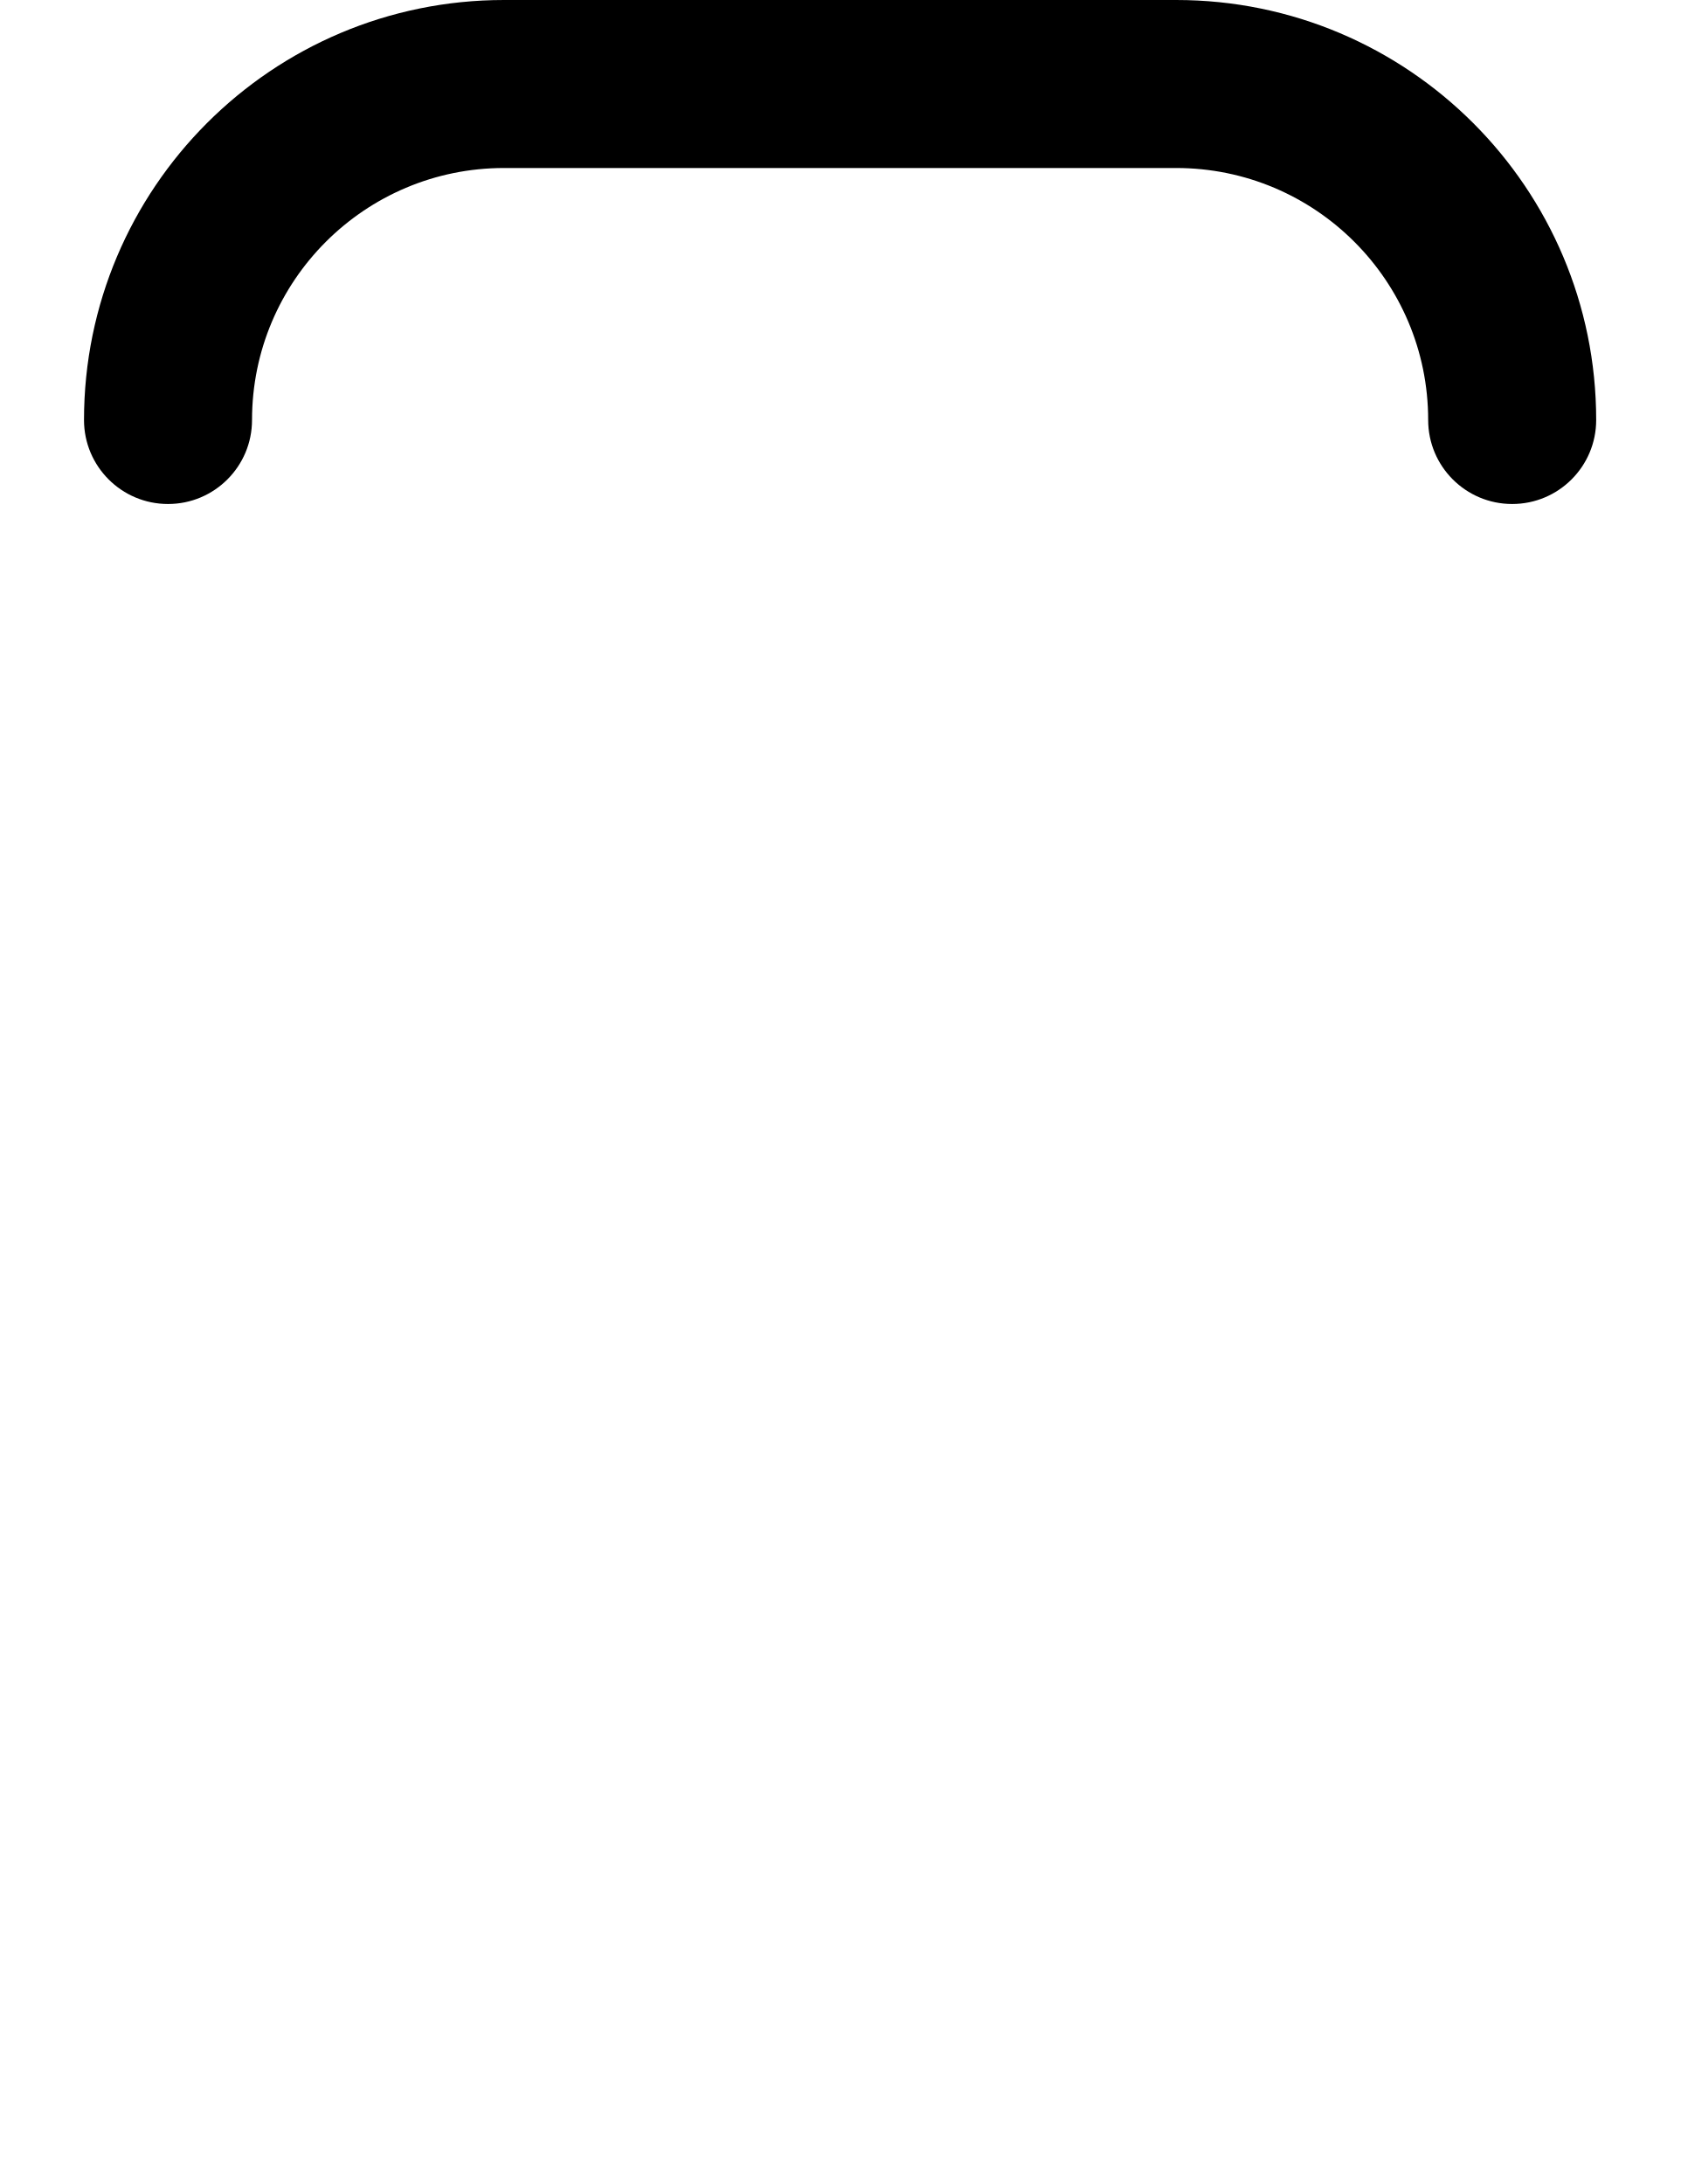
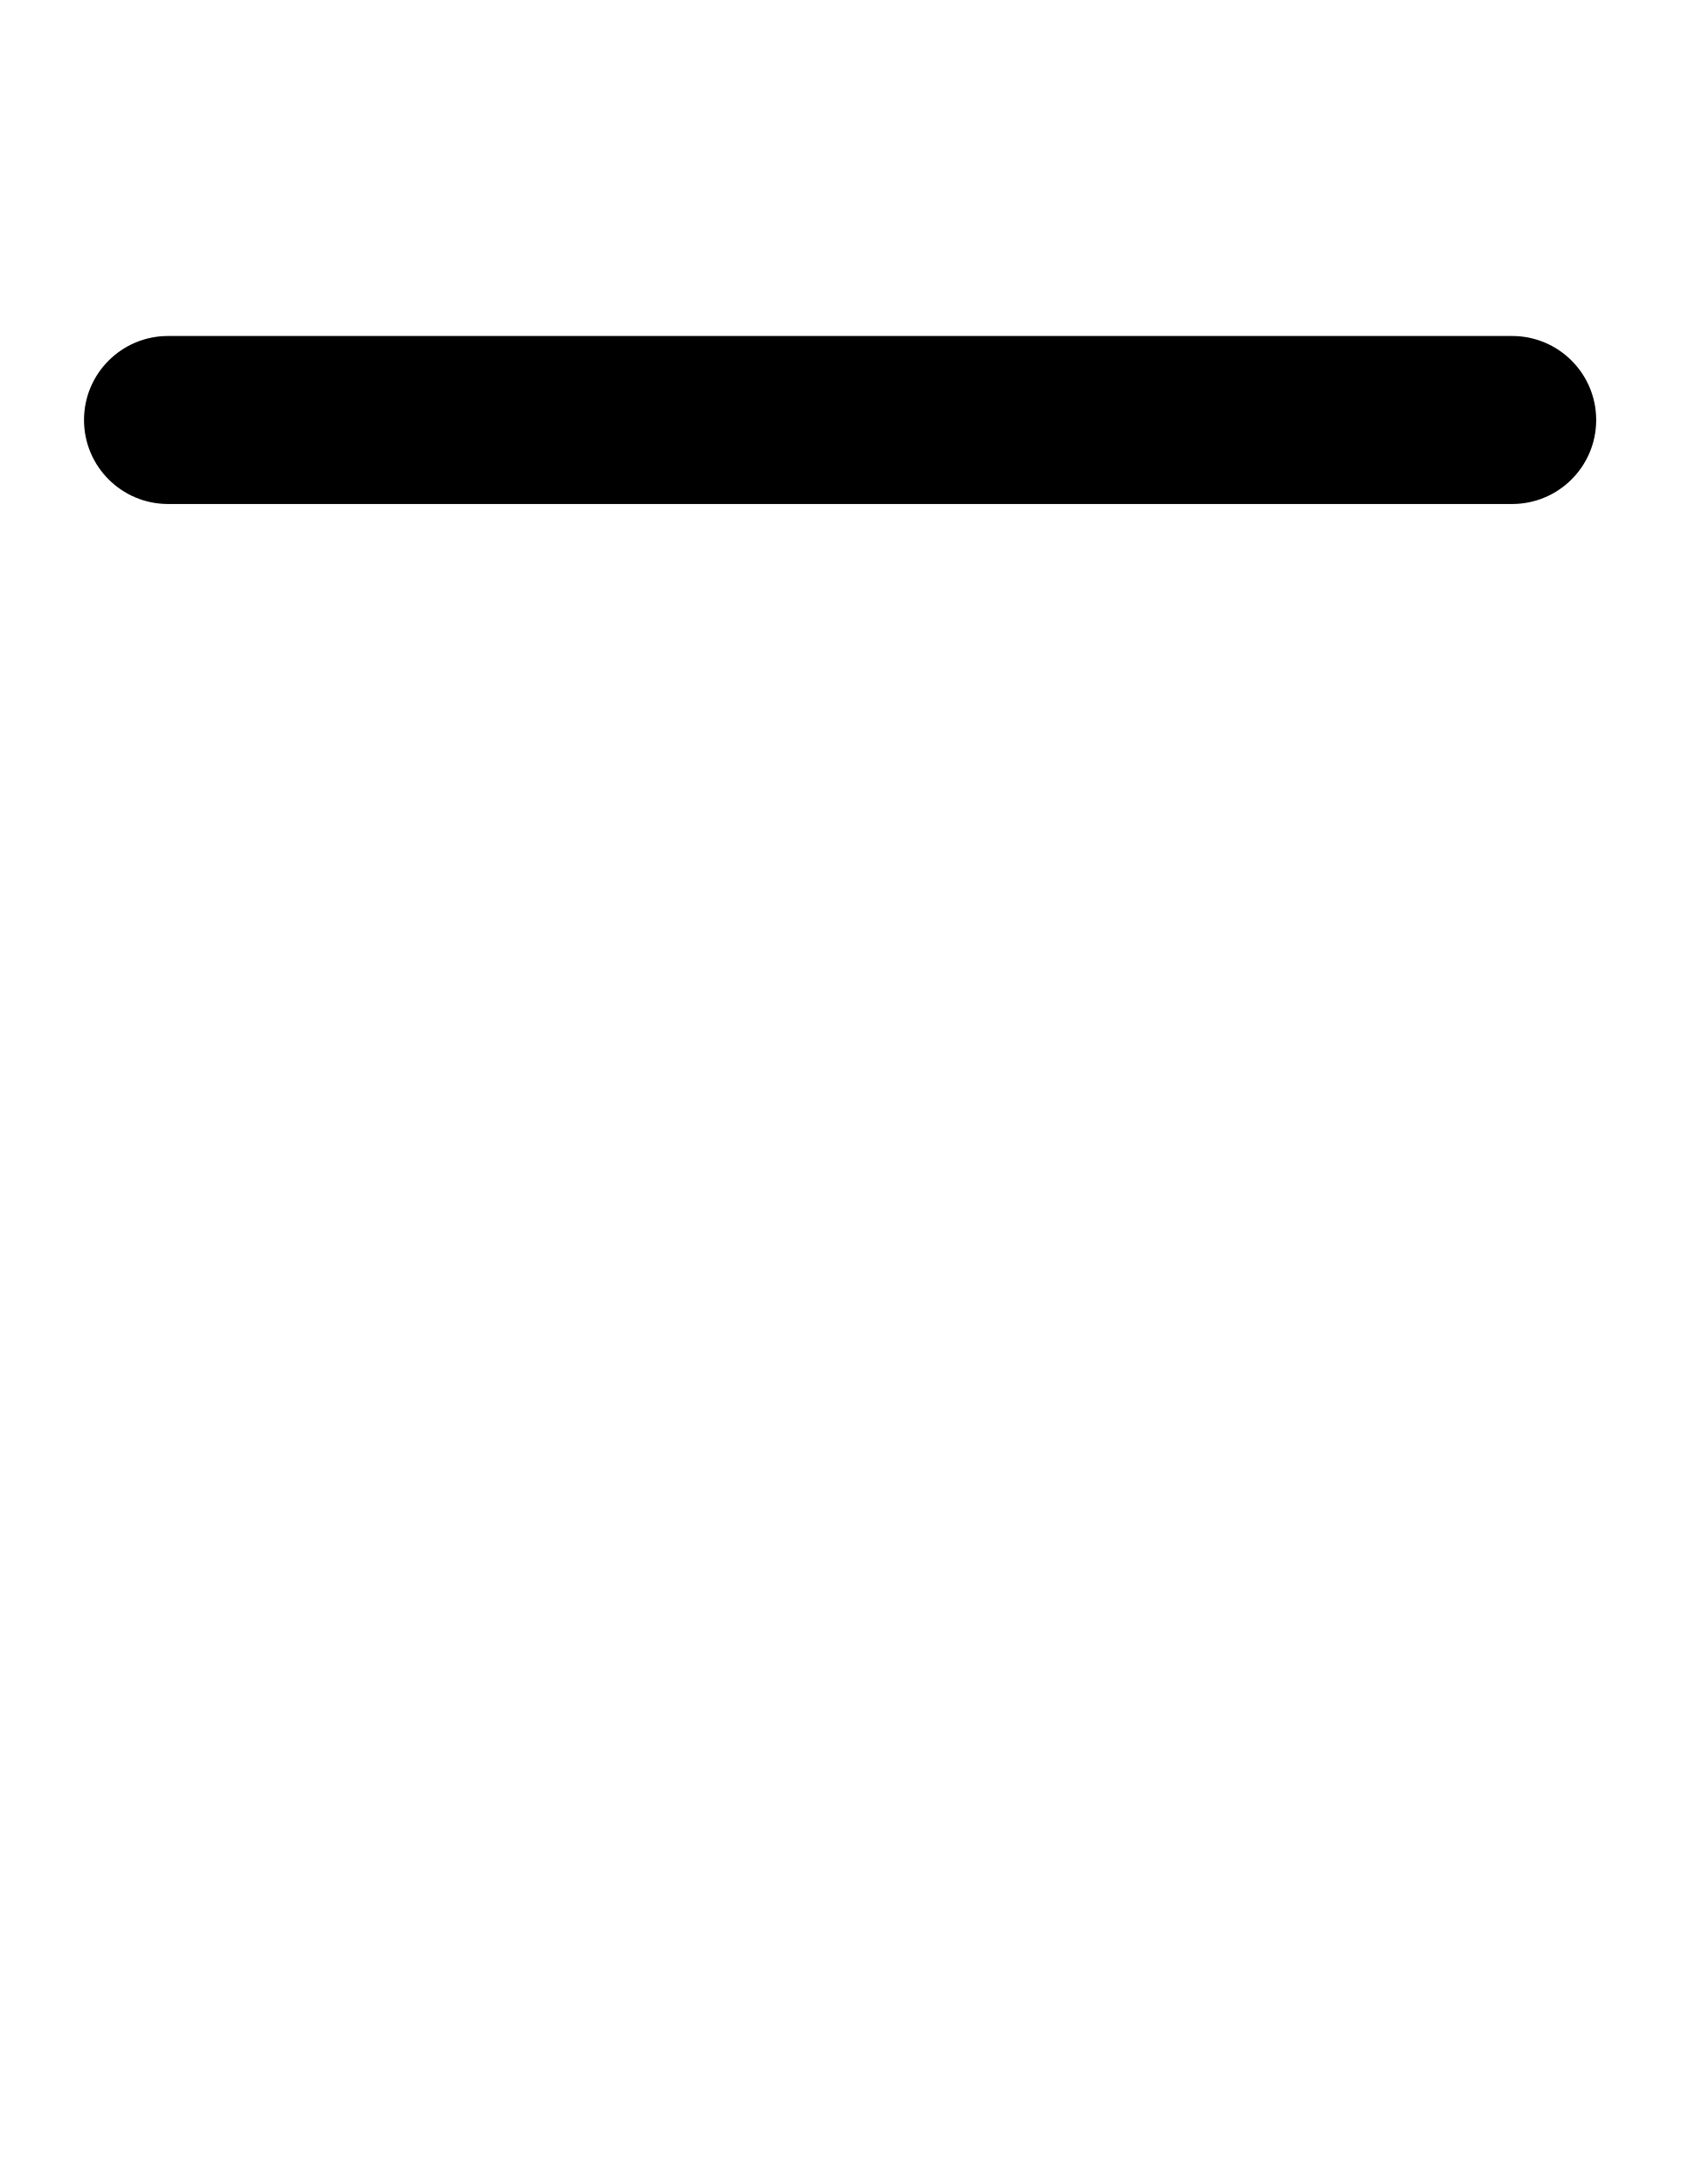
<svg xmlns="http://www.w3.org/2000/svg" width="500" height="650">
-   <path d="M150 0A125 125 0 0 0 25 125a25 25 0 0 0 25 25 25 25 0 0 0 25-25 75 75 0 0 1 75-75h200a75 75 0 0 1 75 75 25 25 0 0 0 25 25 25 25 0 0 0 25-25A125 125 0 0 0 350 0z" />
+   <path d="M 50 100 A 25 25 0 0 0 25 125 A 25 25 0 0 0 50 150 L 450 150 A 25 25 0 0 0 475 125 A 25 25 0 0 0 450 100 L 50 100 z " />
</svg>
